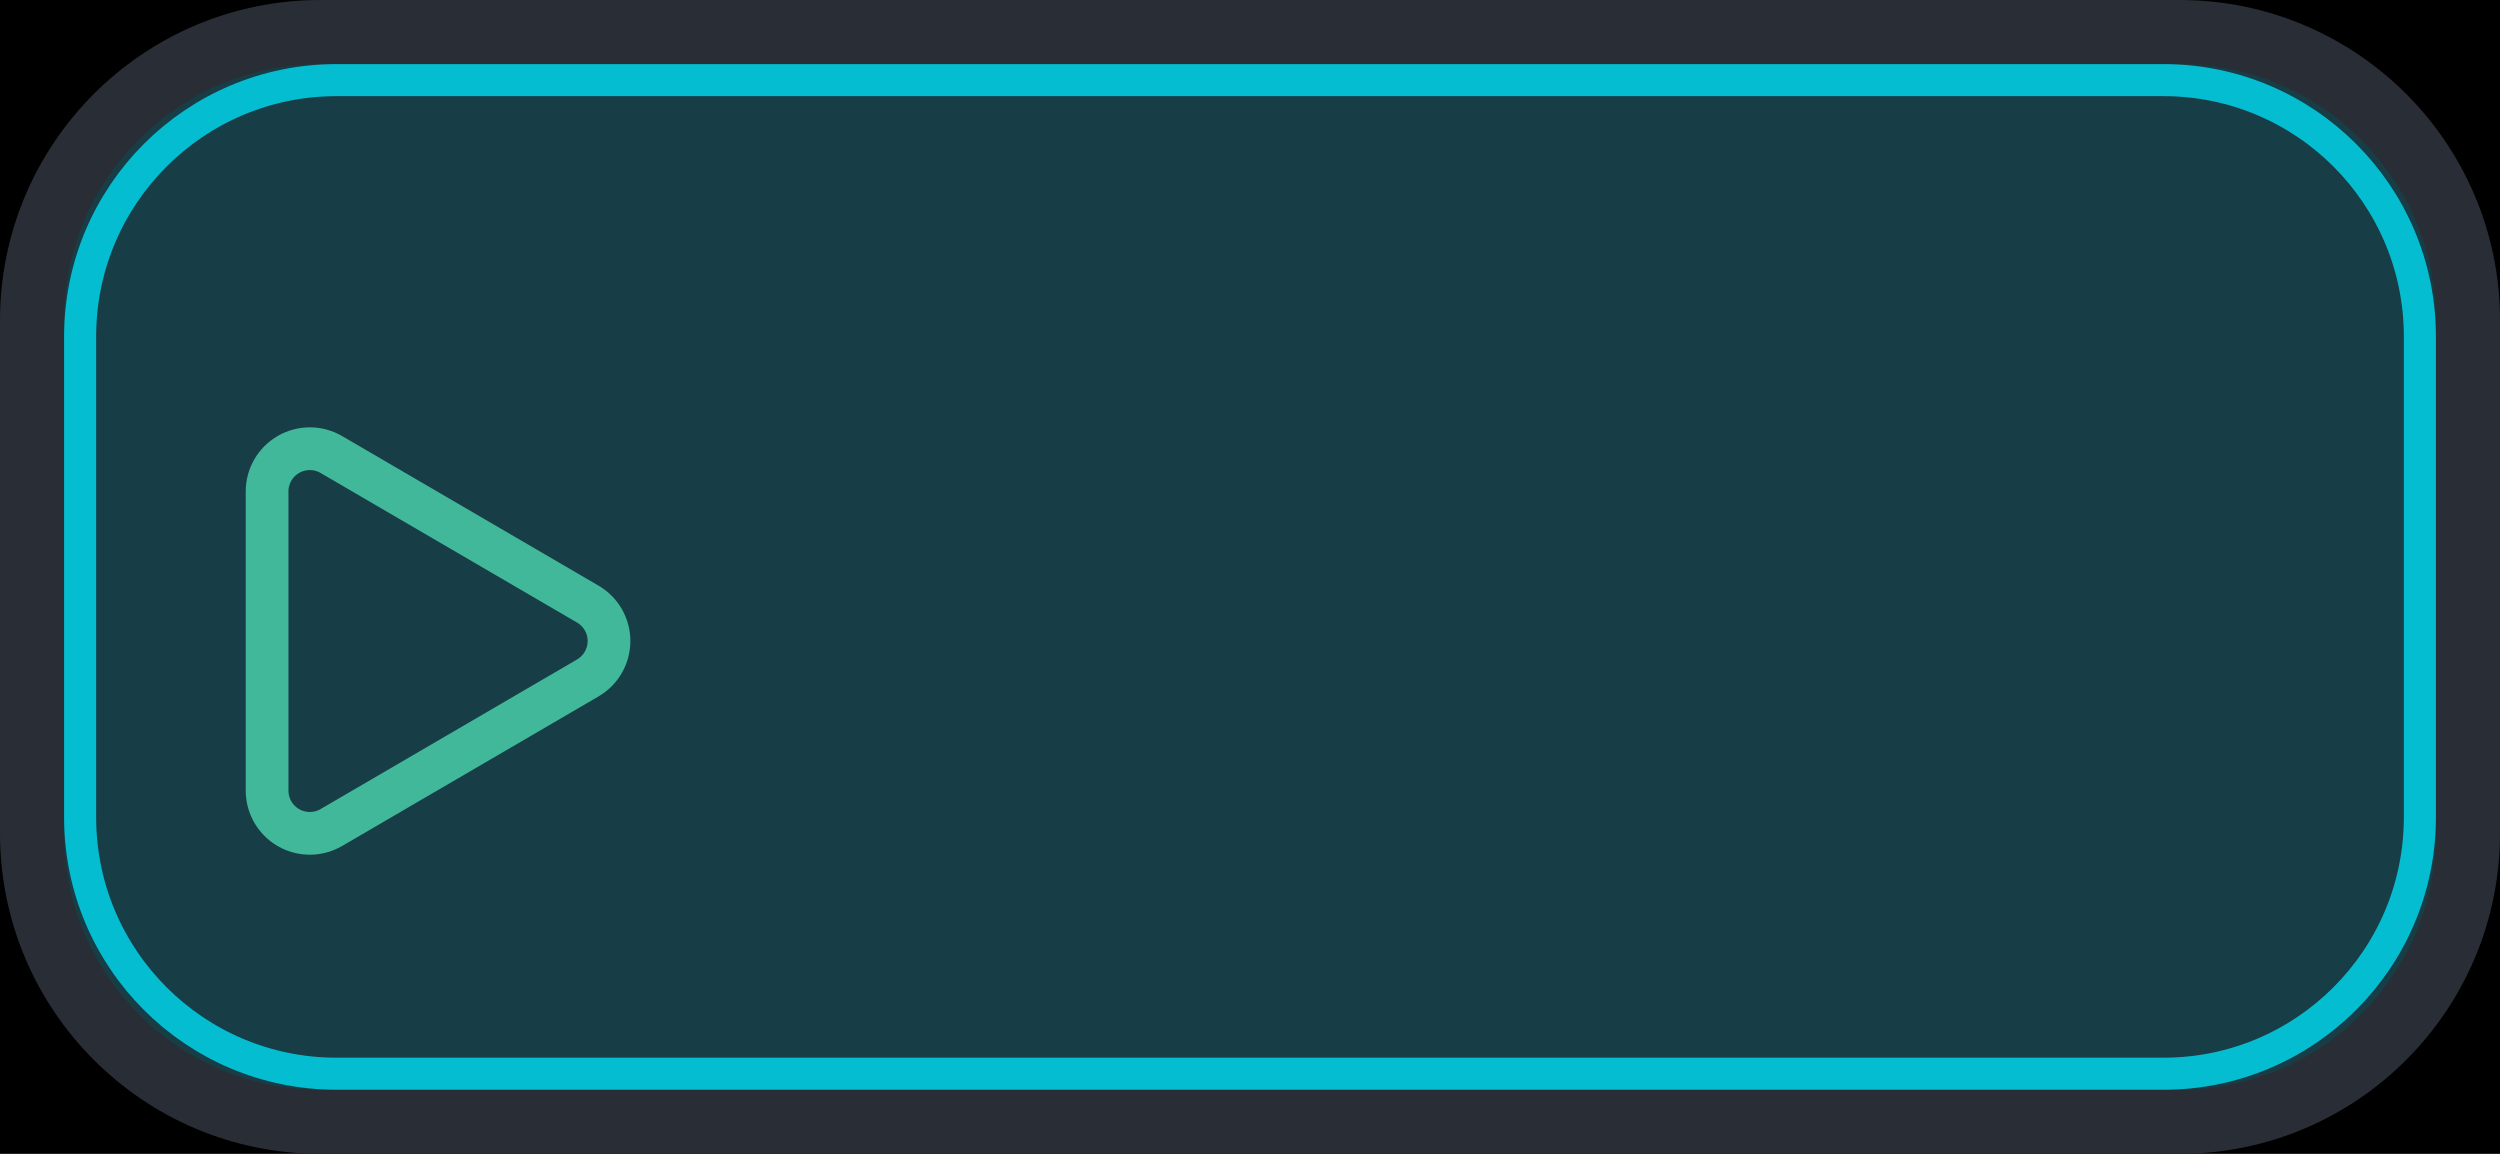
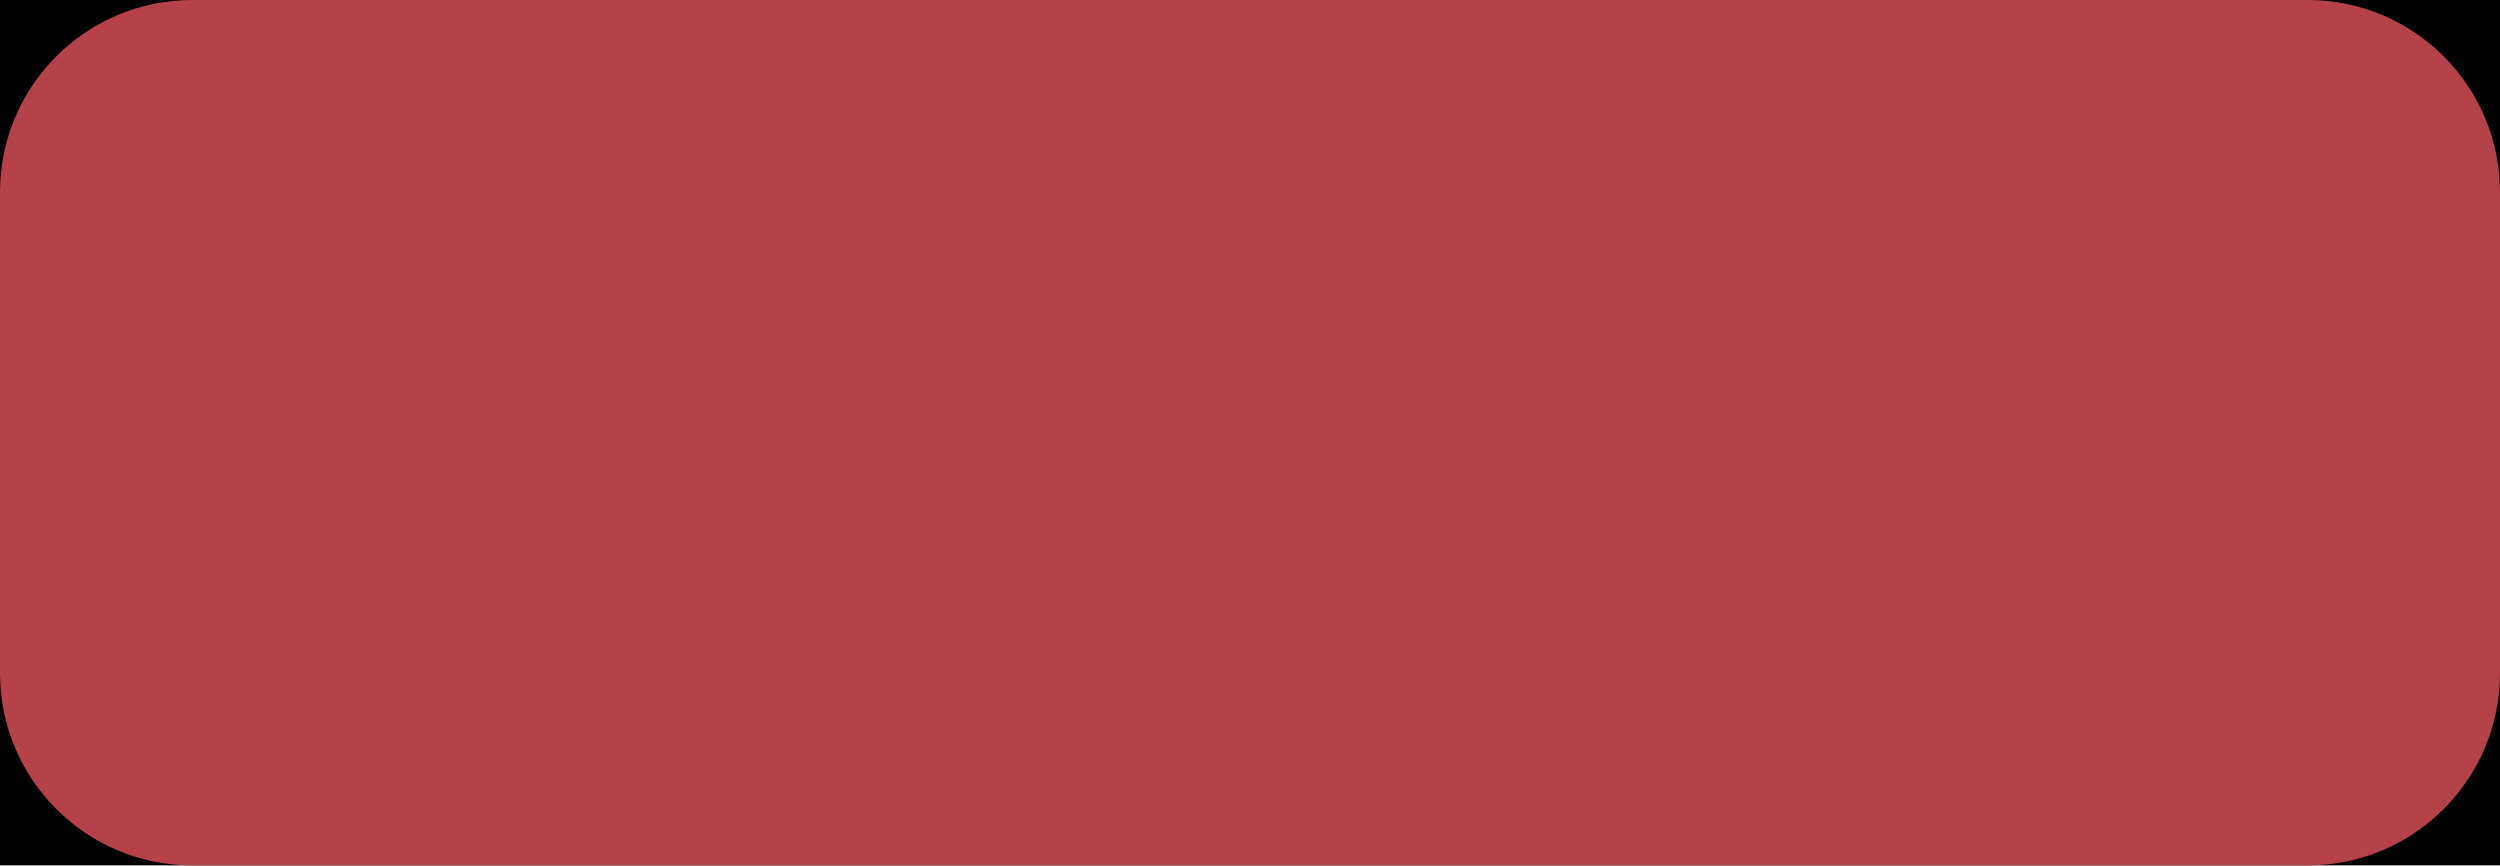
- <svg xmlns="http://www.w3.org/2000/svg" width="78" height="36">
-   <rect width="78" height="36" fill="#000" />
-   <rect width="78" height="36" rx="10" fill="#292d35" />
-   <rect x="2" y="2" width="74" height="32" rx="8" fill="#173d46" />
-   <rect x="2.5" y="2.5" width="73" height="31" rx="8" fill="none" stroke="#05bdd1" stroke-width="1" />
-   <svg width="16" height="16" viewBox="0 0 24 24" fill="none" stroke="#42b89b" stroke-width="2" stroke-linecap="round" stroke-linejoin="round" x="5" y="12">
-     <path d="M5 5a2 2 0 0 1 3.008-1.728l11.997 6.998a2 2 0 0 1 .003 3.458l-12 7A2 2 0 0 1 5 19z" />
-   </svg>
+ <svg xmlns="http://www.w3.org/2000/svg" width="104" height="36" viewBox="0 0 104 36">
+   <rect width="104" height="36" fill="#000000" />
+   <rect width="104" height="36" rx="8" fill="#b5414a" />
</svg>
